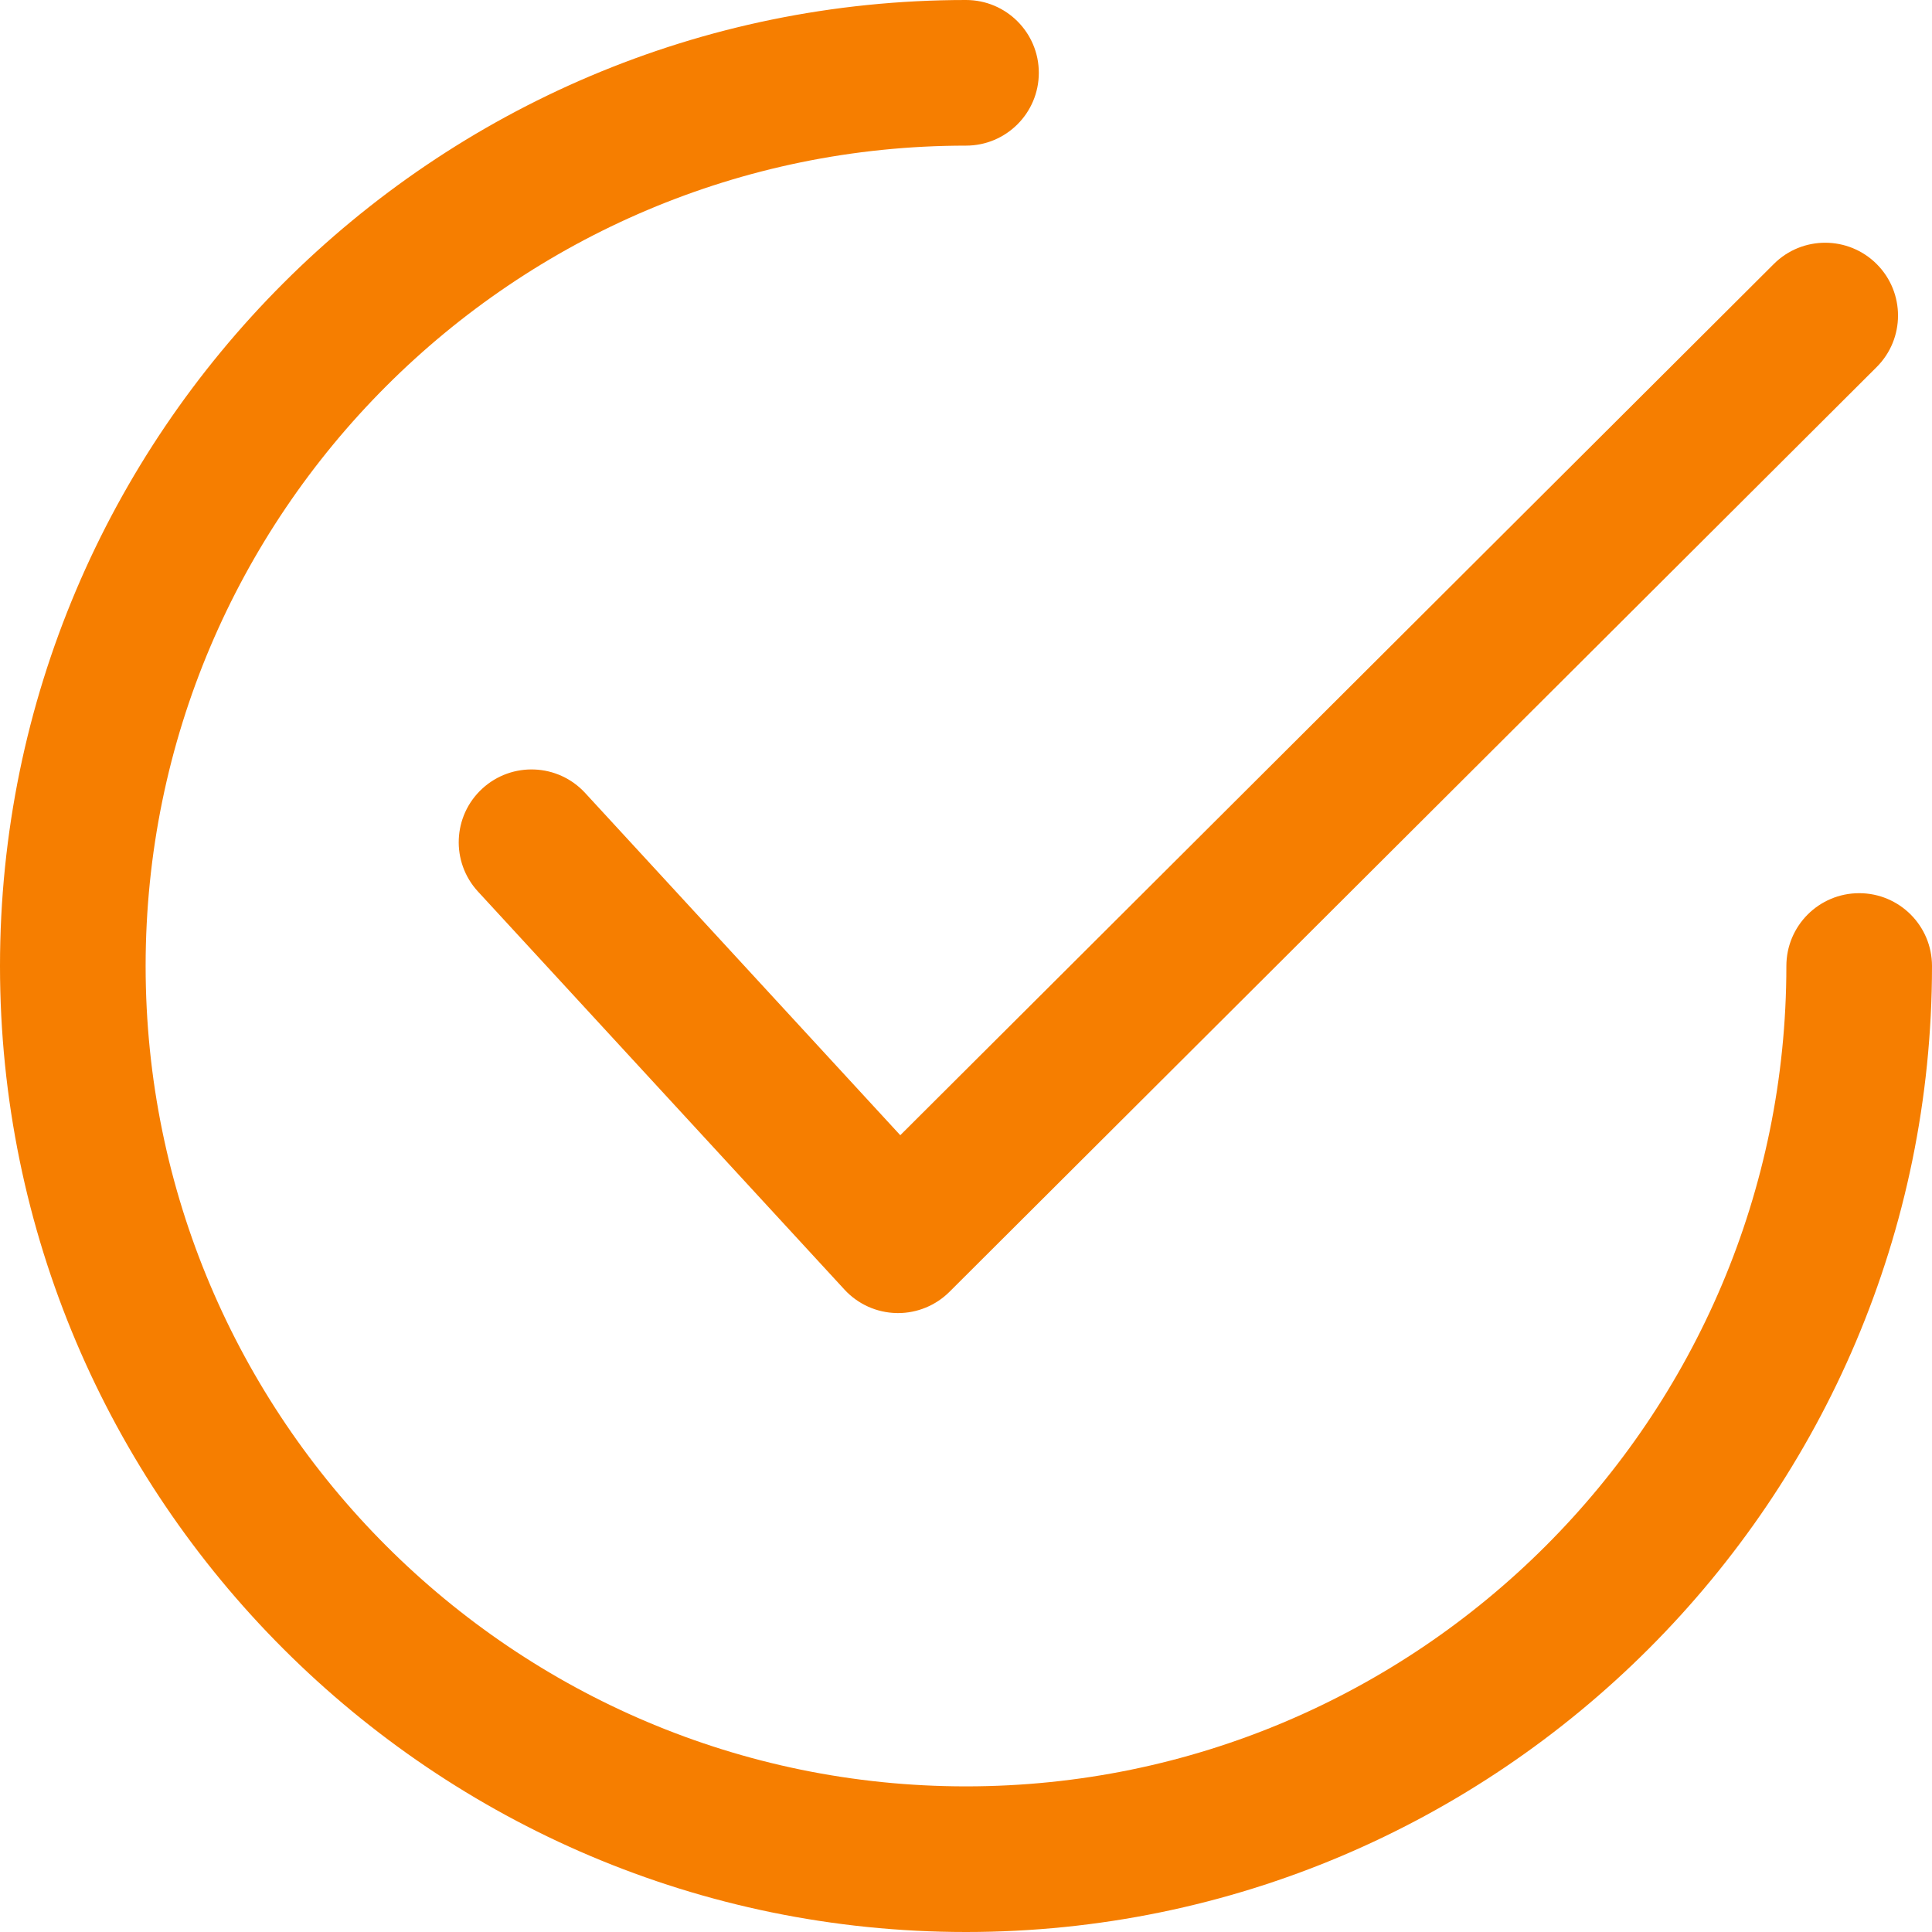
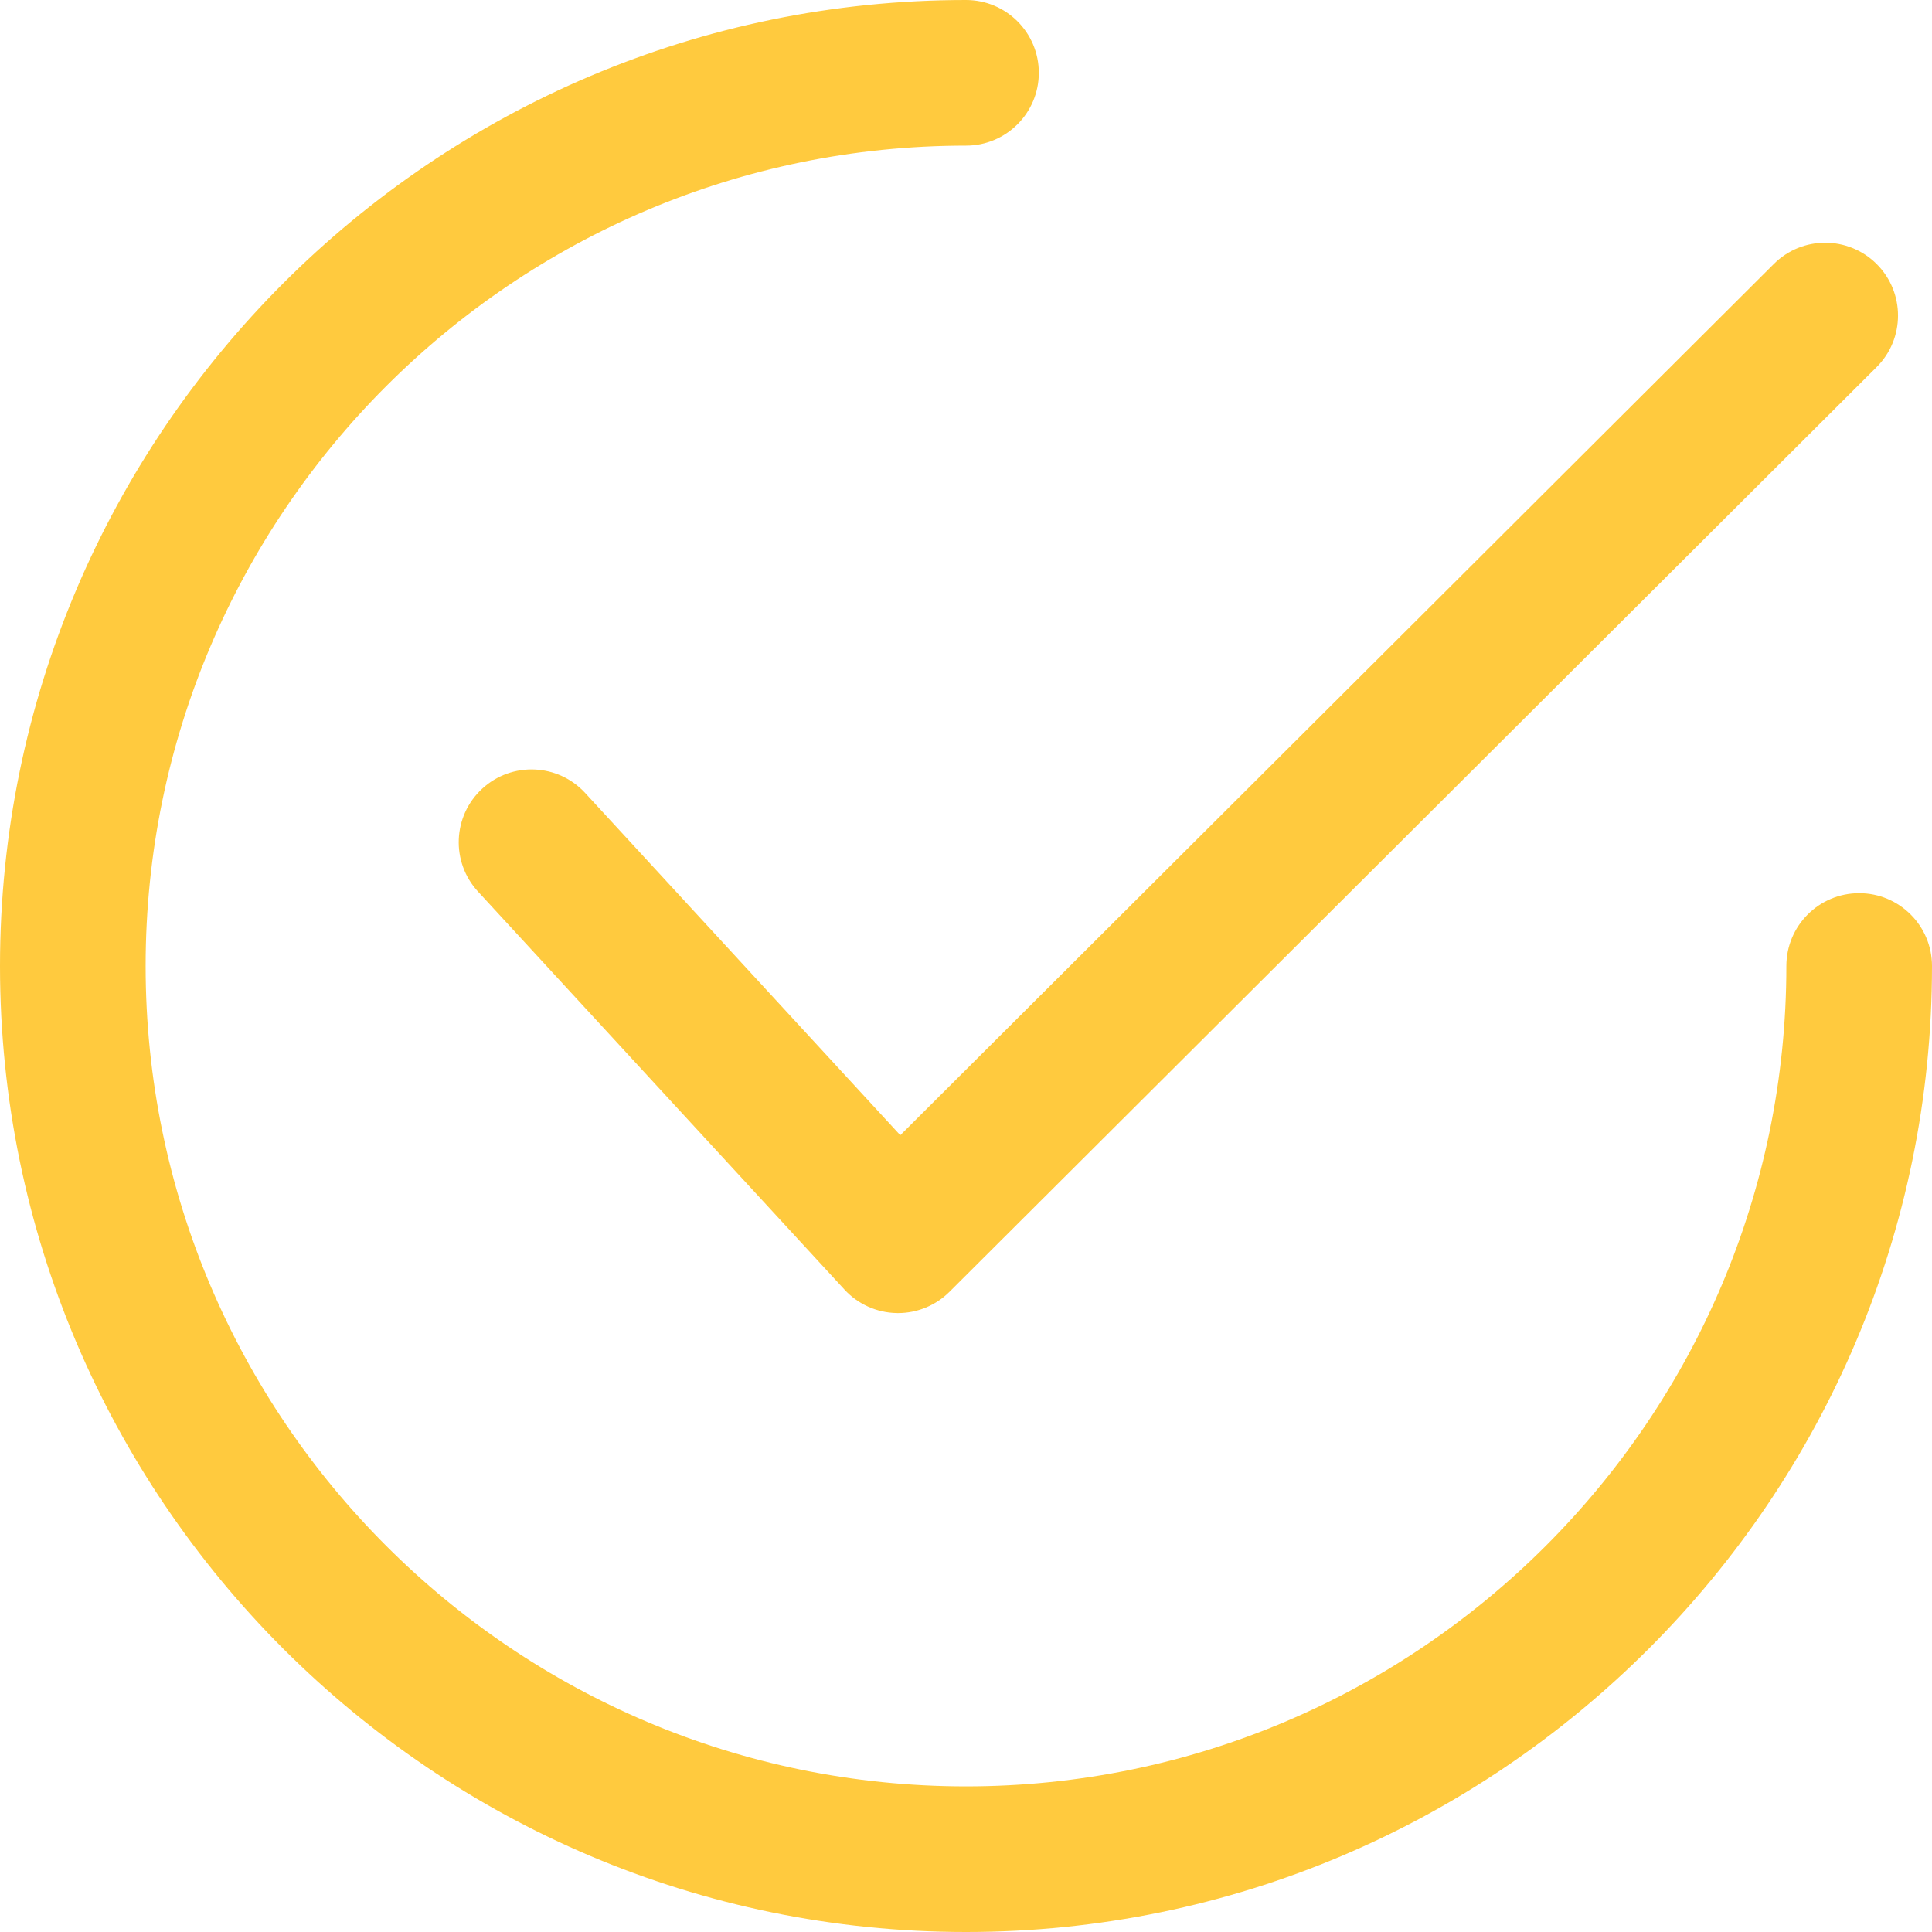
<svg xmlns="http://www.w3.org/2000/svg" width="24px" height="24px" id="Capa_1" x="0px" y="0px" viewBox="0 0 512 512" style="enable-background:new 0 0 512 512;" xml:space="preserve">
  <g>
    <g>
-       <path fill="#f67e00" d="M497.36,69.995c-7.532-7.545-19.753-7.558-27.285-0.032L238.582,300.845l-83.522-90.713    c-7.217-7.834-19.419-8.342-27.266-1.126c-7.841,7.217-8.343,19.425-1.126,27.266l97.126,105.481    c3.557,3.866,8.535,6.111,13.784,6.22c0.141,0.006,0.277,0.006,0.412,0.006c5.101,0,10.008-2.026,13.623-5.628L497.322,97.286    C504.873,89.761,504.886,77.54,497.36,69.995z" />
+       <path fill="#ffca3e" d="M497.36,69.995c-7.532-7.545-19.753-7.558-27.285-0.032L238.582,300.845l-83.522-90.713    c-7.217-7.834-19.419-8.342-27.266-1.126c-7.841,7.217-8.343,19.425-1.126,27.266l97.126,105.481    c3.557,3.866,8.535,6.111,13.784,6.22c0.141,0.006,0.277,0.006,0.412,0.006c5.101,0,10.008-2.026,13.623-5.628L497.322,97.286    C504.873,89.761,504.886,77.54,497.36,69.995z" />
    </g>
  </g>
  <g>
    <g>
-       <path fill="#f67e00" d="M492.703,236.703c-10.658,0-19.296,8.638-19.296,19.297c0,119.883-97.524,217.407-217.407,217.407    c-119.876,0-217.407-97.524-217.407-217.407c0-119.876,97.531-217.407,217.407-217.407c10.658,0,19.297-8.638,19.297-19.296    C275.297,8.638,266.658,0,256,0C114.84,0,0,114.84,0,256c0,141.154,114.84,256,256,256c141.154,0,256-114.846,256-256    C512,245.342,503.362,236.703,492.703,236.703z" />
+       <path fill="#ffca3e" d="M492.703,236.703c-10.658,0-19.296,8.638-19.296,19.297c0,119.883-97.524,217.407-217.407,217.407    c-119.876,0-217.407-97.524-217.407-217.407c0-119.876,97.531-217.407,217.407-217.407c10.658,0,19.297-8.638,19.297-19.296    C275.297,8.638,266.658,0,256,0C114.84,0,0,114.84,0,256c0,141.154,114.84,256,256,256c141.154,0,256-114.846,256-256    C512,245.342,503.362,236.703,492.703,236.703z" />
    </g>
  </g>
</svg>
